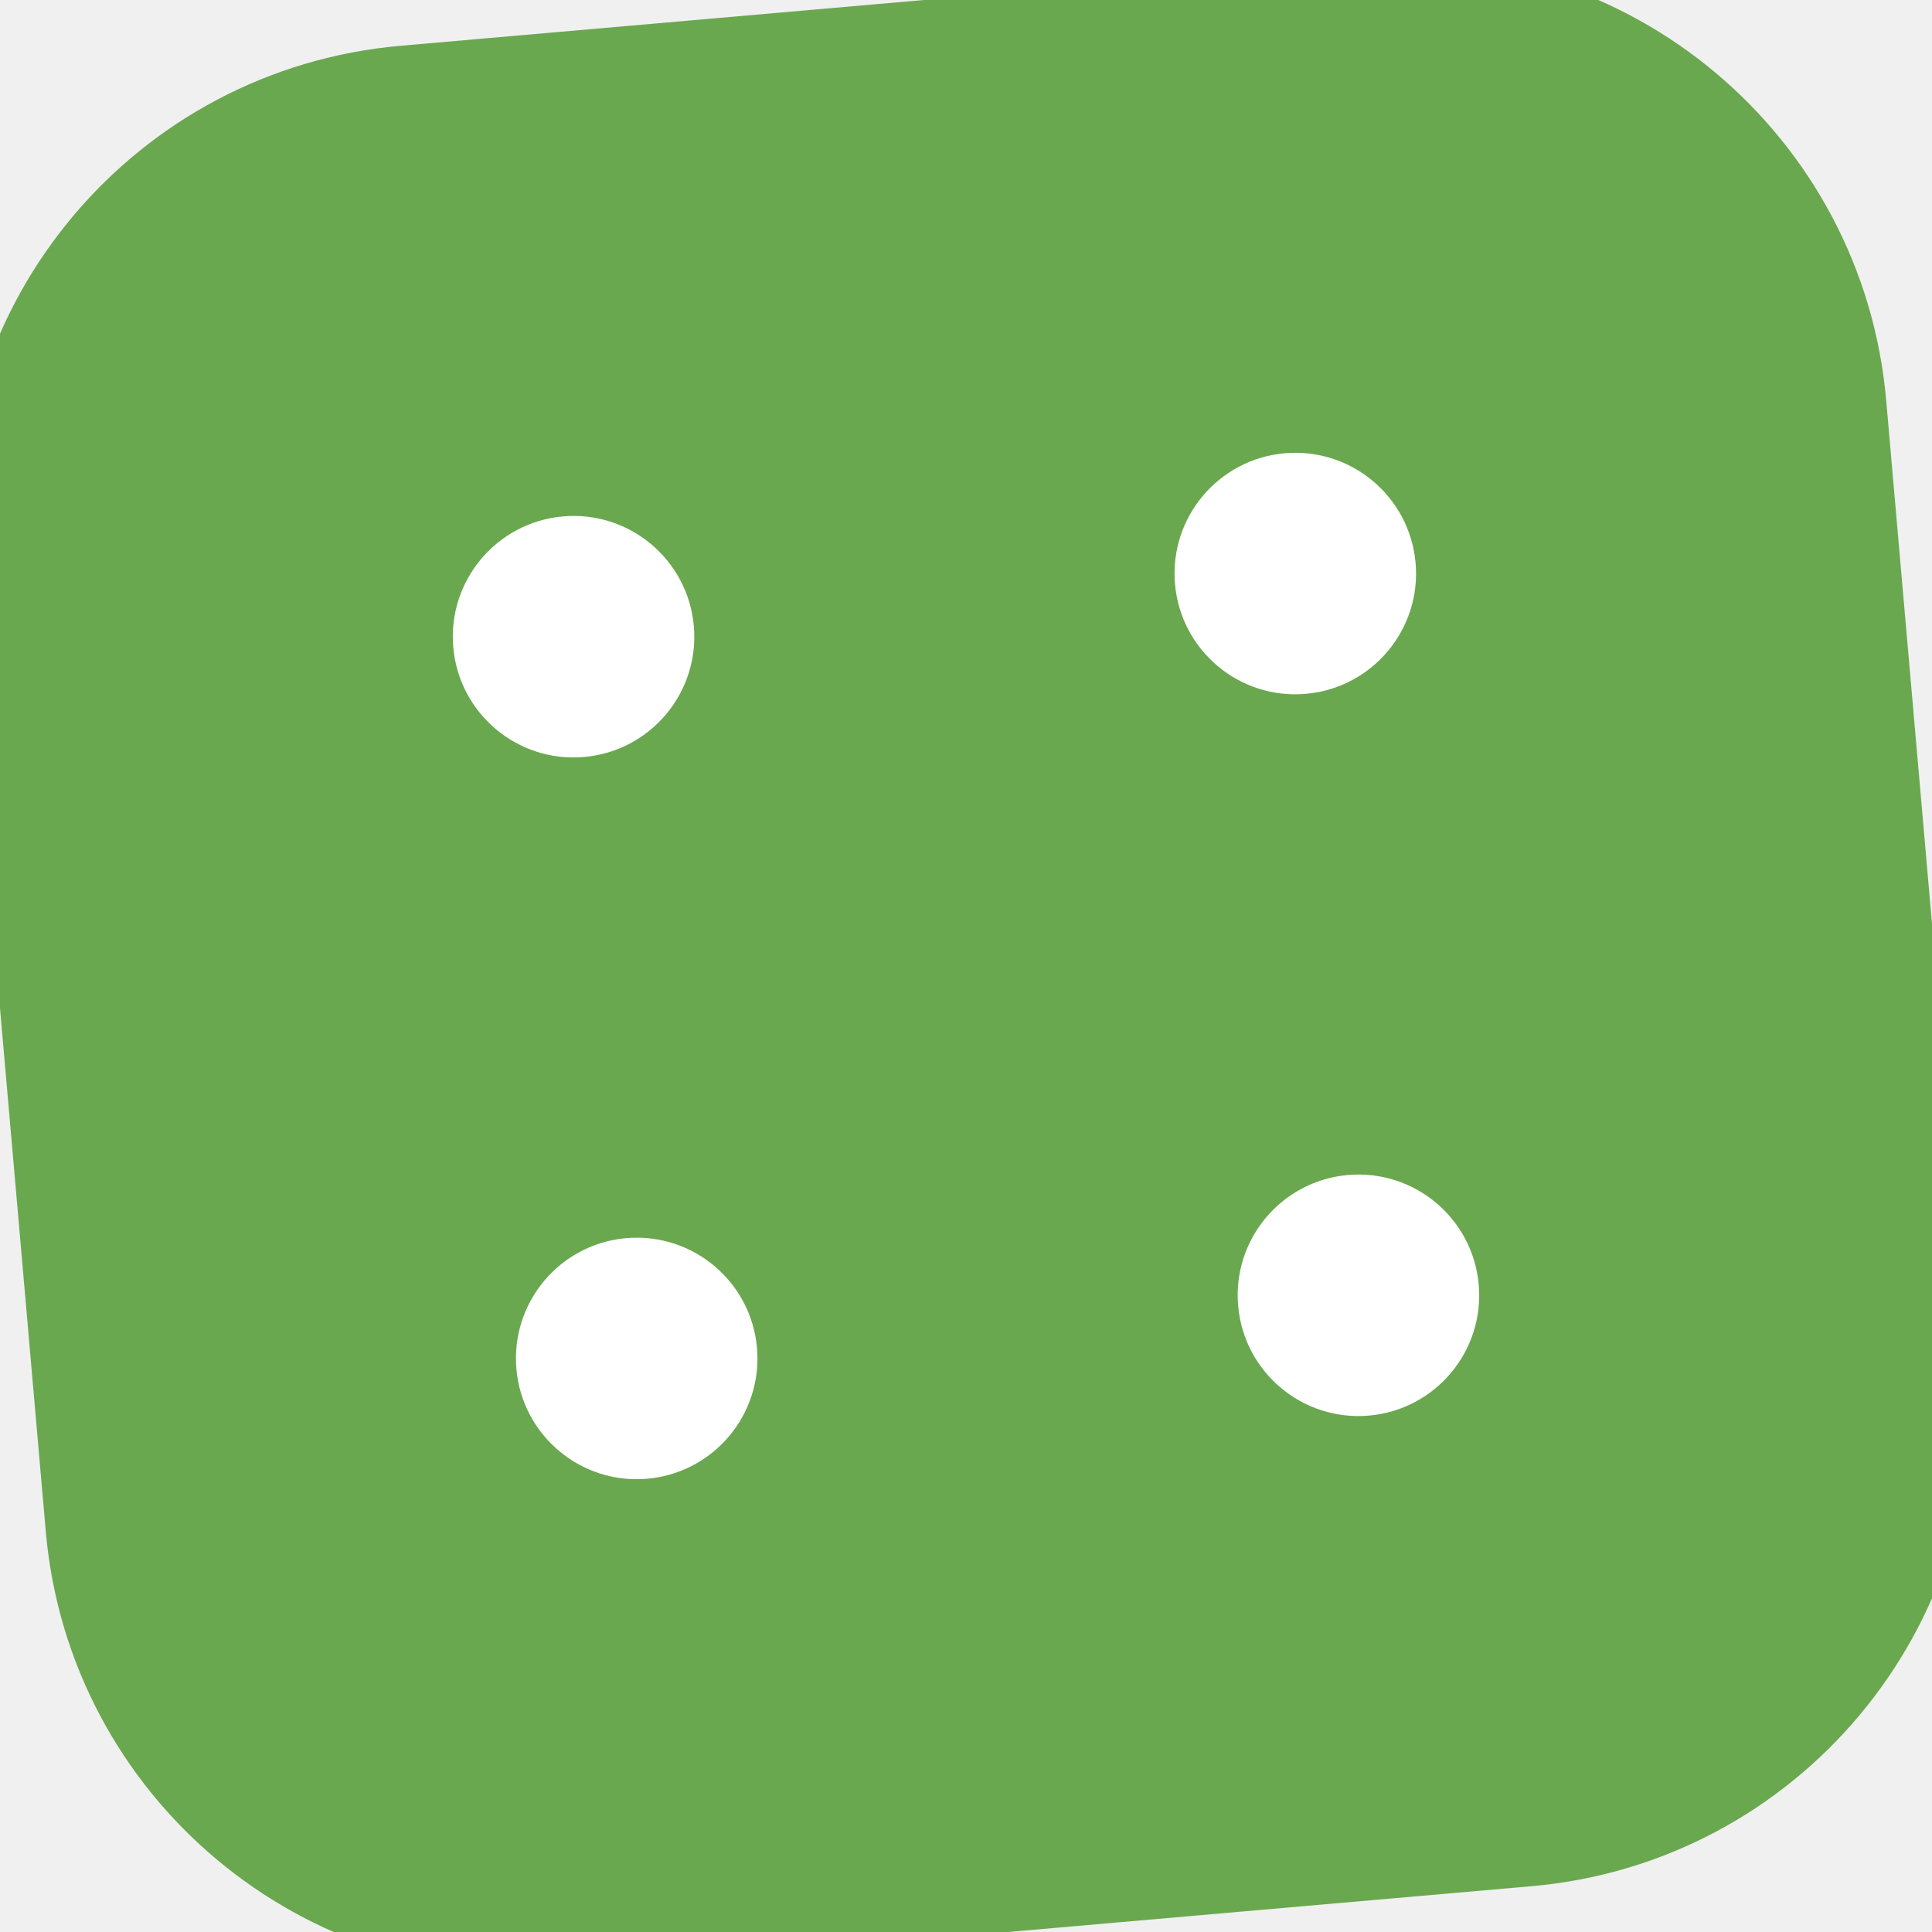
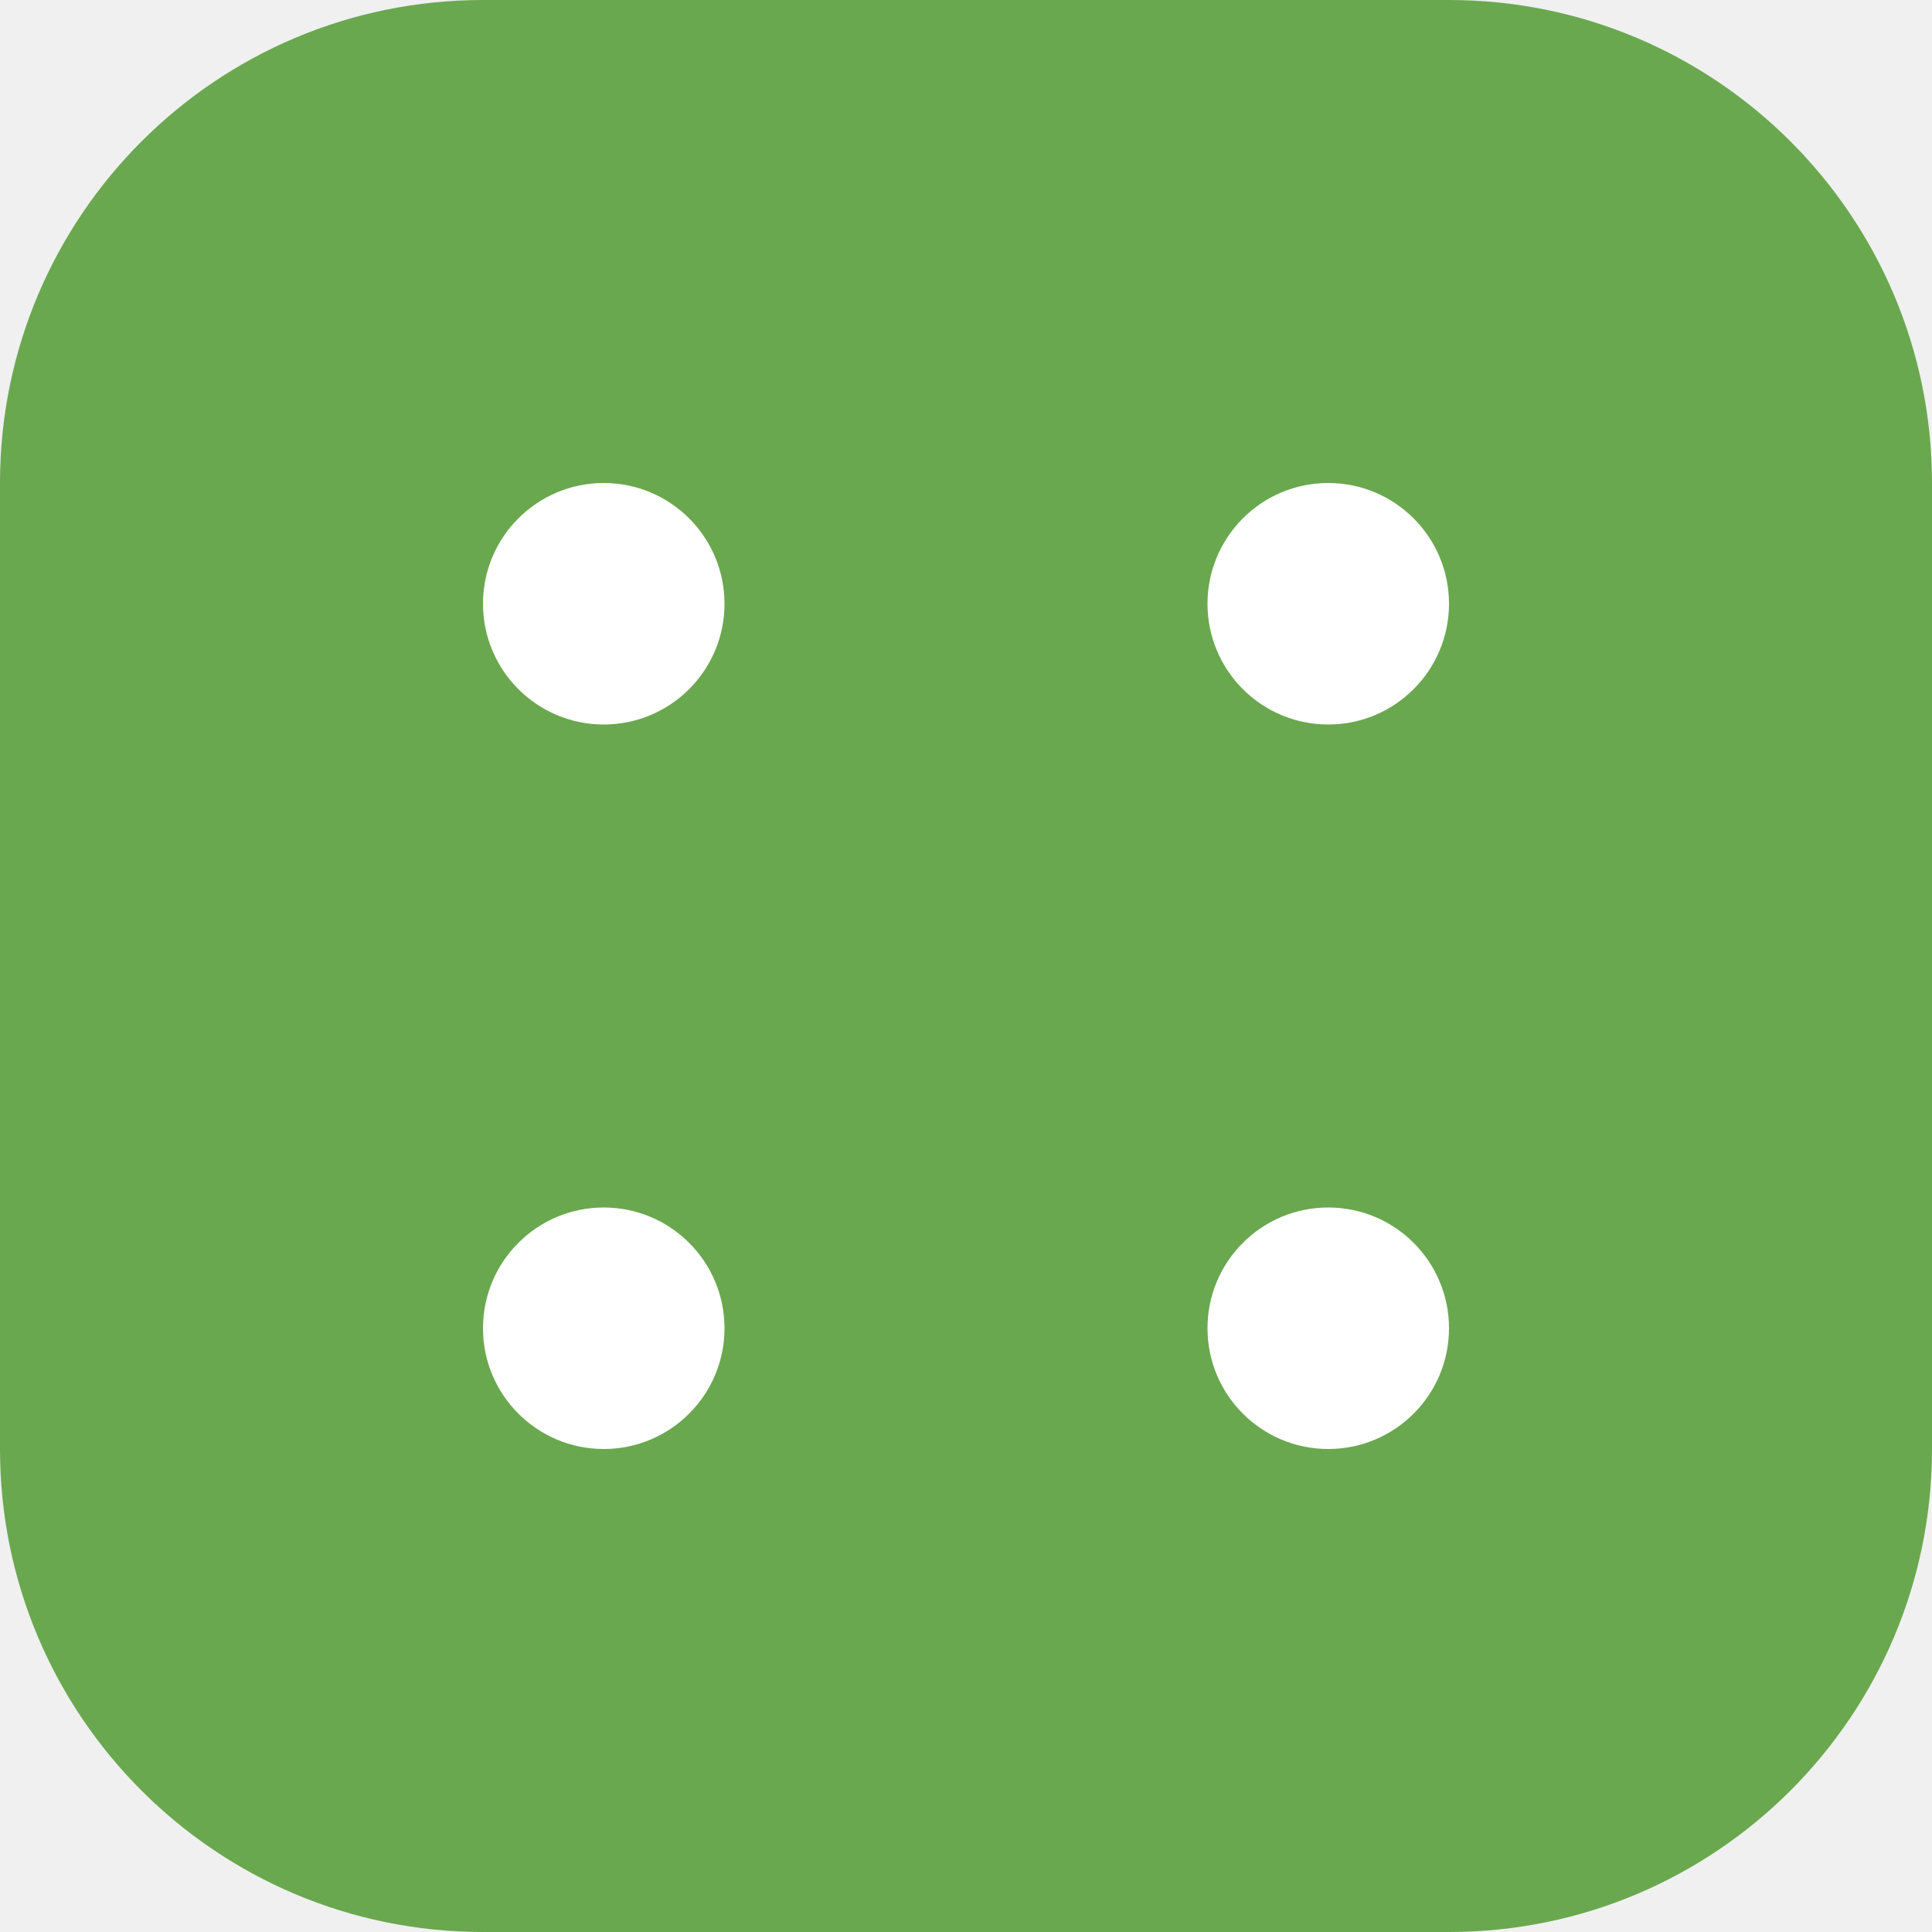
<svg xmlns="http://www.w3.org/2000/svg" viewBox="0 0 64 64" role="img" aria-label="Soundice">
-   <g transform="rotate(-5 32 32)">
-     <rect width="64" height="64" rx="16" fill="#6aa84f" />
-     <circle cx="20" cy="20" r="4" fill="#fff" />
-     <circle cx="44" cy="20" r="4" fill="#fff" />
-     <circle cx="20" cy="44" r="4" fill="#fff" />
-     <circle cx="44" cy="44" r="4" fill="#fff" />
-   </g>
+   <rect width="64" height="64" rx="16" fill="#6aa84f" />
+   <circle cx="20" cy="20" r="4" fill="#fff" />
+   <circle cx="44" cy="20" r="4" fill="#fff" />
+   <circle cx="20" cy="44" r="4" fill="#fff" />
+   <circle cx="44" cy="44" r="4" fill="#fff" />
</svg>
